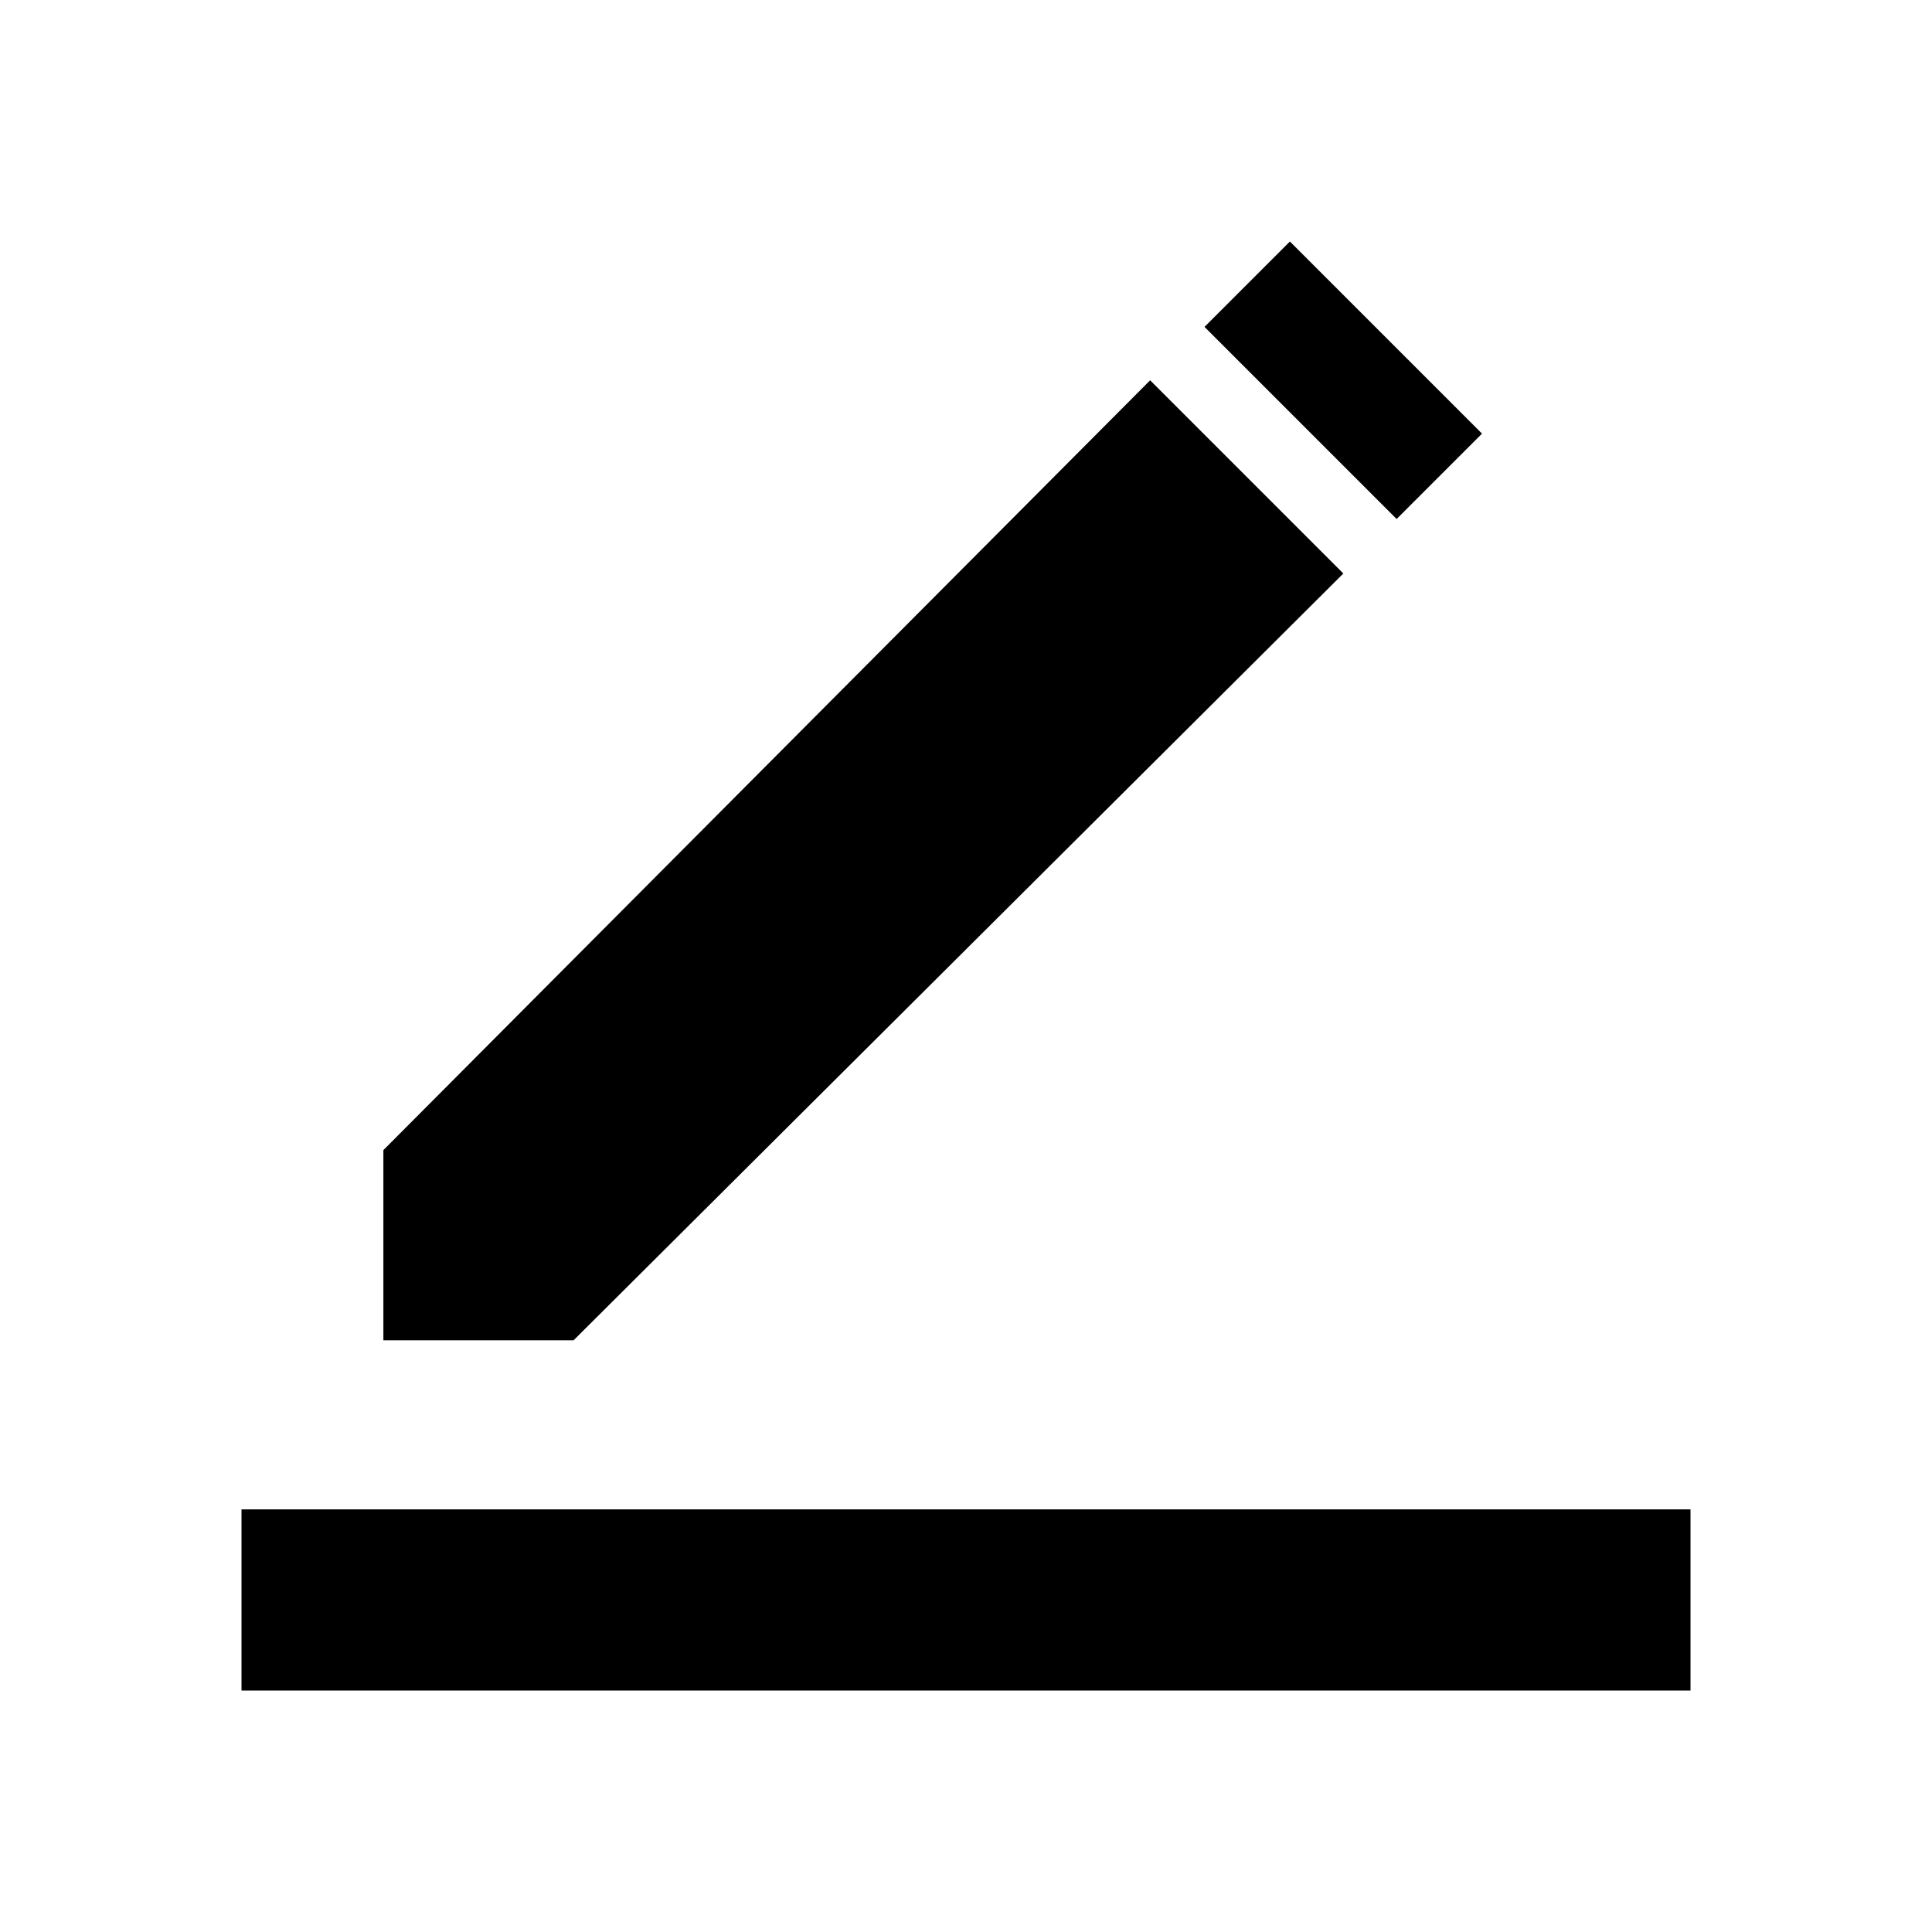
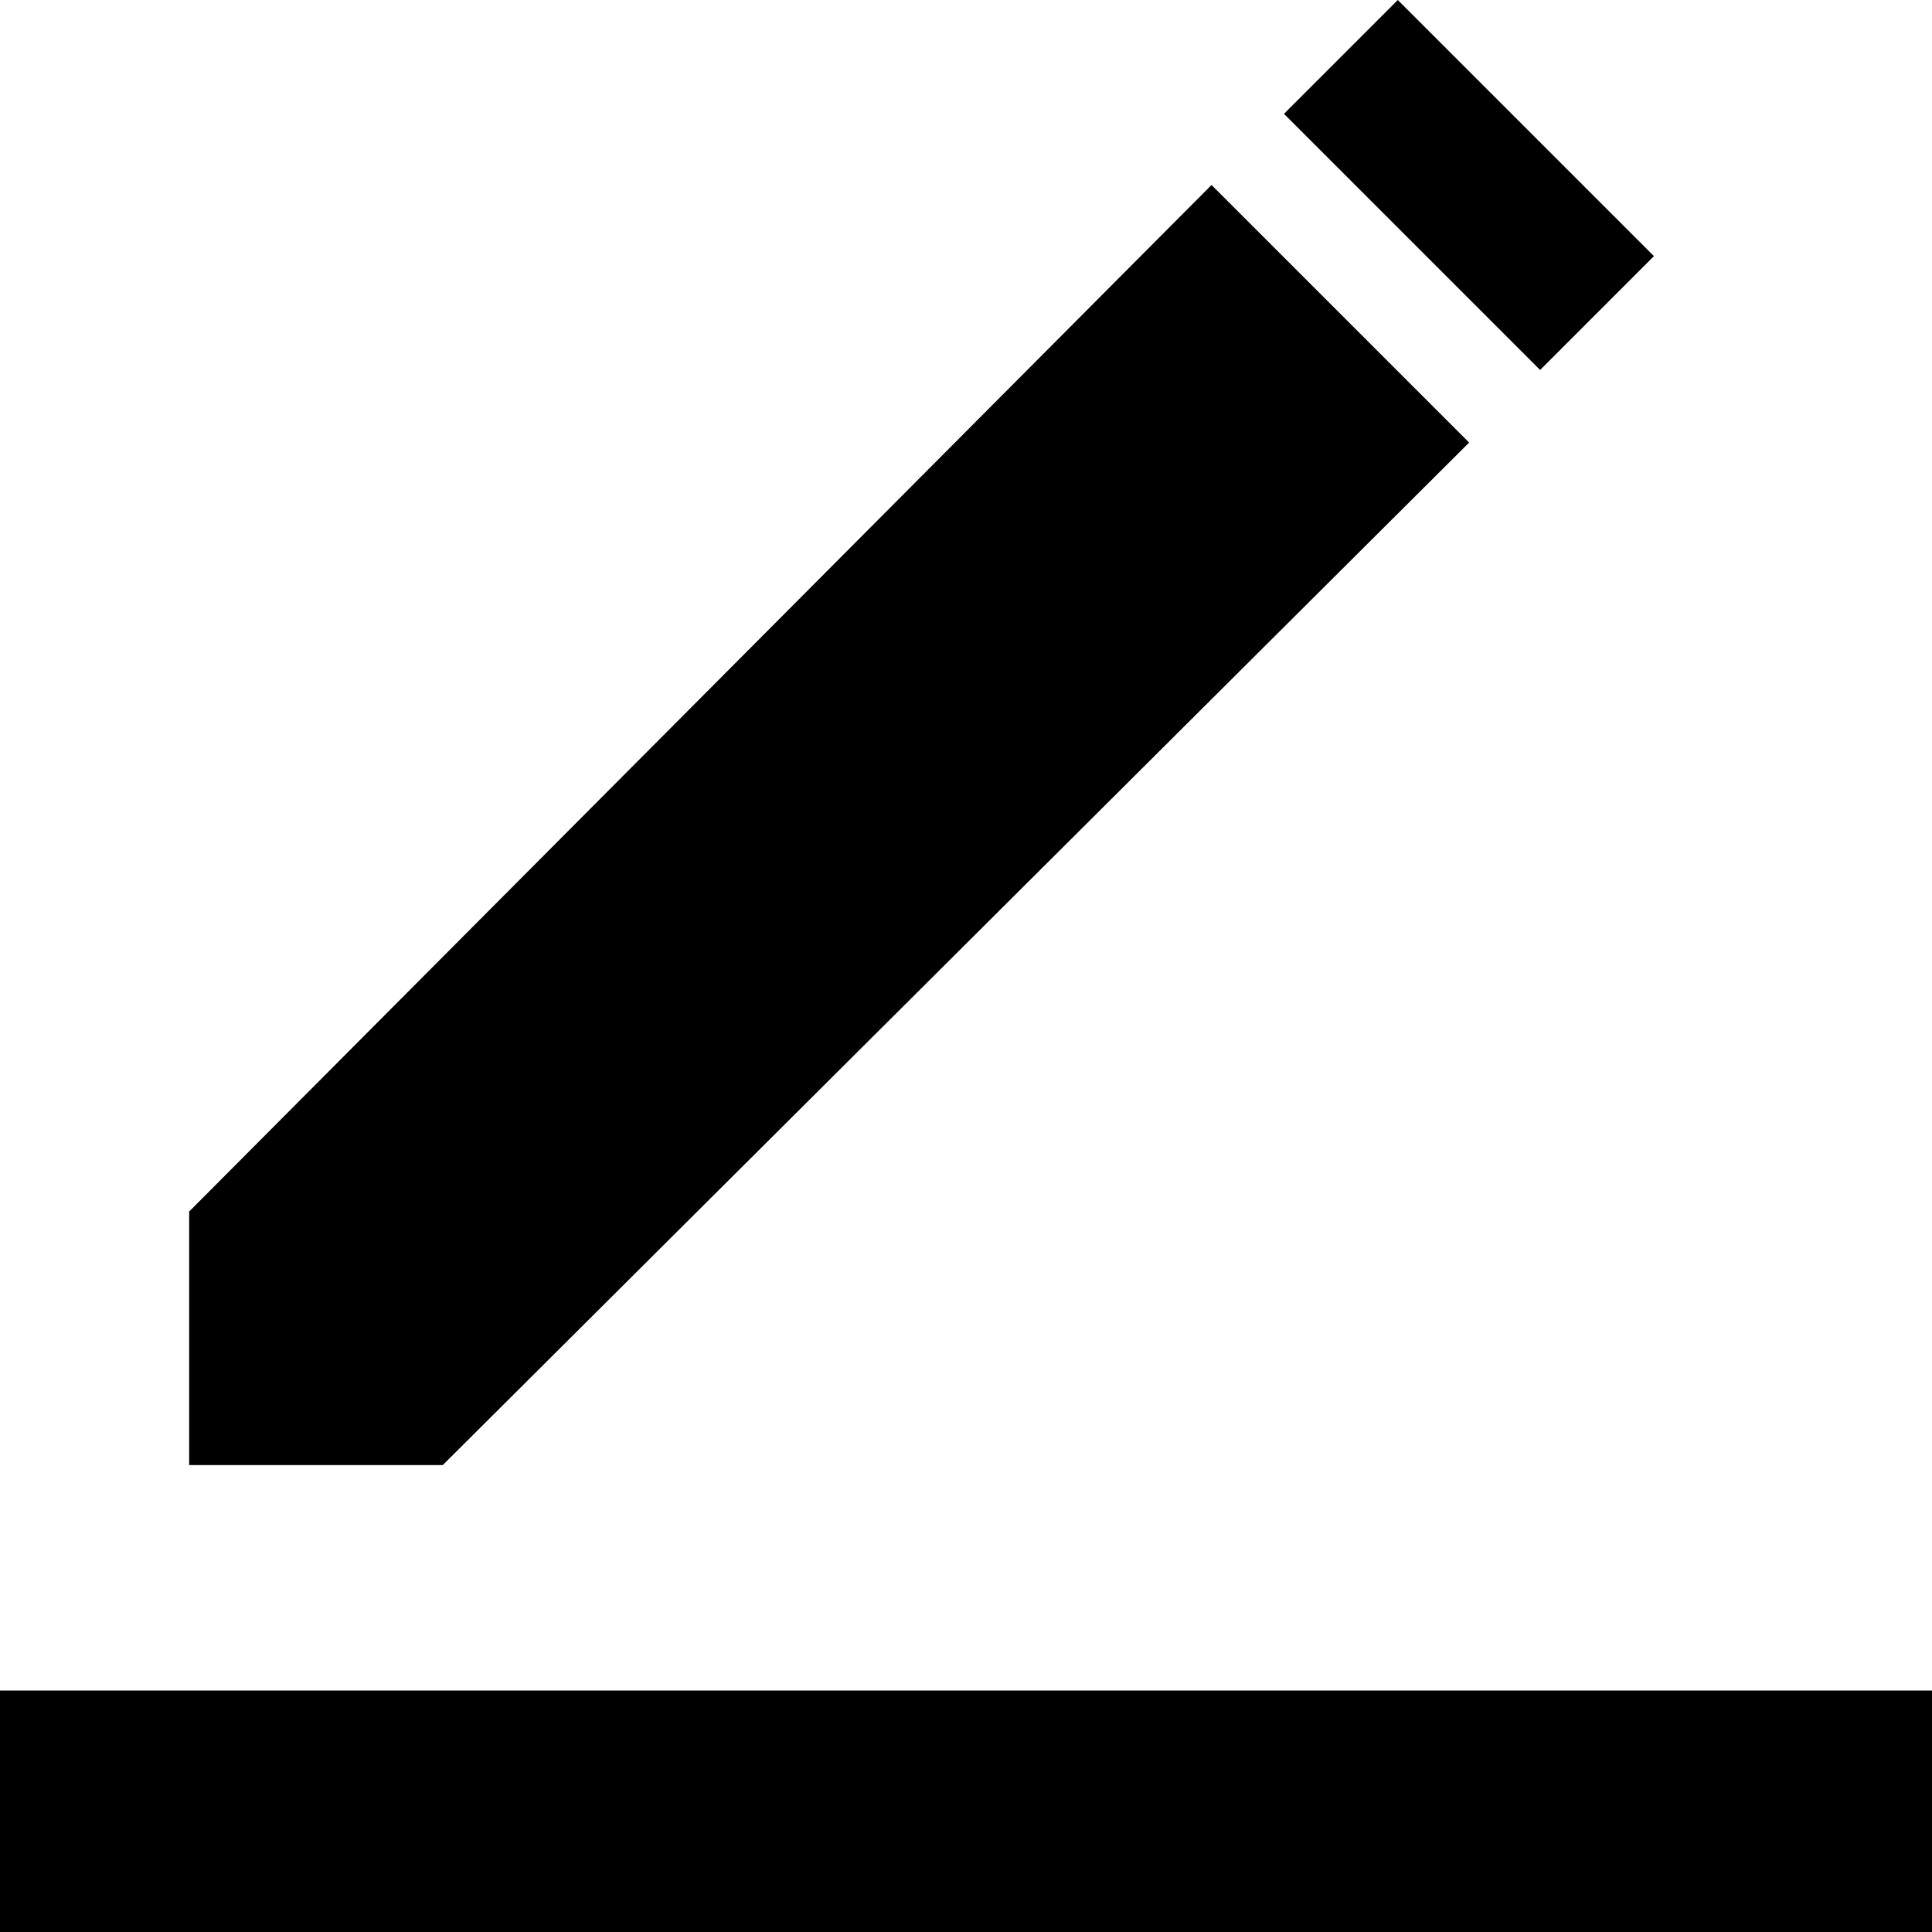
- <svg xmlns="http://www.w3.org/2000/svg" viewBox="0 0 1024 1024" version="1.1">
-   <path fill-rule="evenodd" d="M609.6 201.562L712 303.968 304 710.39 203.2 710.39 203.2 609.584 609.6 201.562ZM683.672 128L785.493 229.831 740.238 275.087 638.416 173.256 683.672 128ZM128 799.995L896 799.995 896 896 128 896 128 799.995Z" />
+ <svg xmlns="http://www.w3.org/2000/svg" viewBox="0 0 12 12" fill="none">
+   <path fill-rule="evenodd" clip-rule="evenodd" d="M7.525 1.149L9.125 2.749L2.75 9.1H1.175V7.525L7.525 1.149ZM8.682 0L10.273 1.591L9.566 2.298L7.975 0.707L8.682 0ZM0 10.5H12V12H0V10.5Z" fill="#000" />
</svg>
